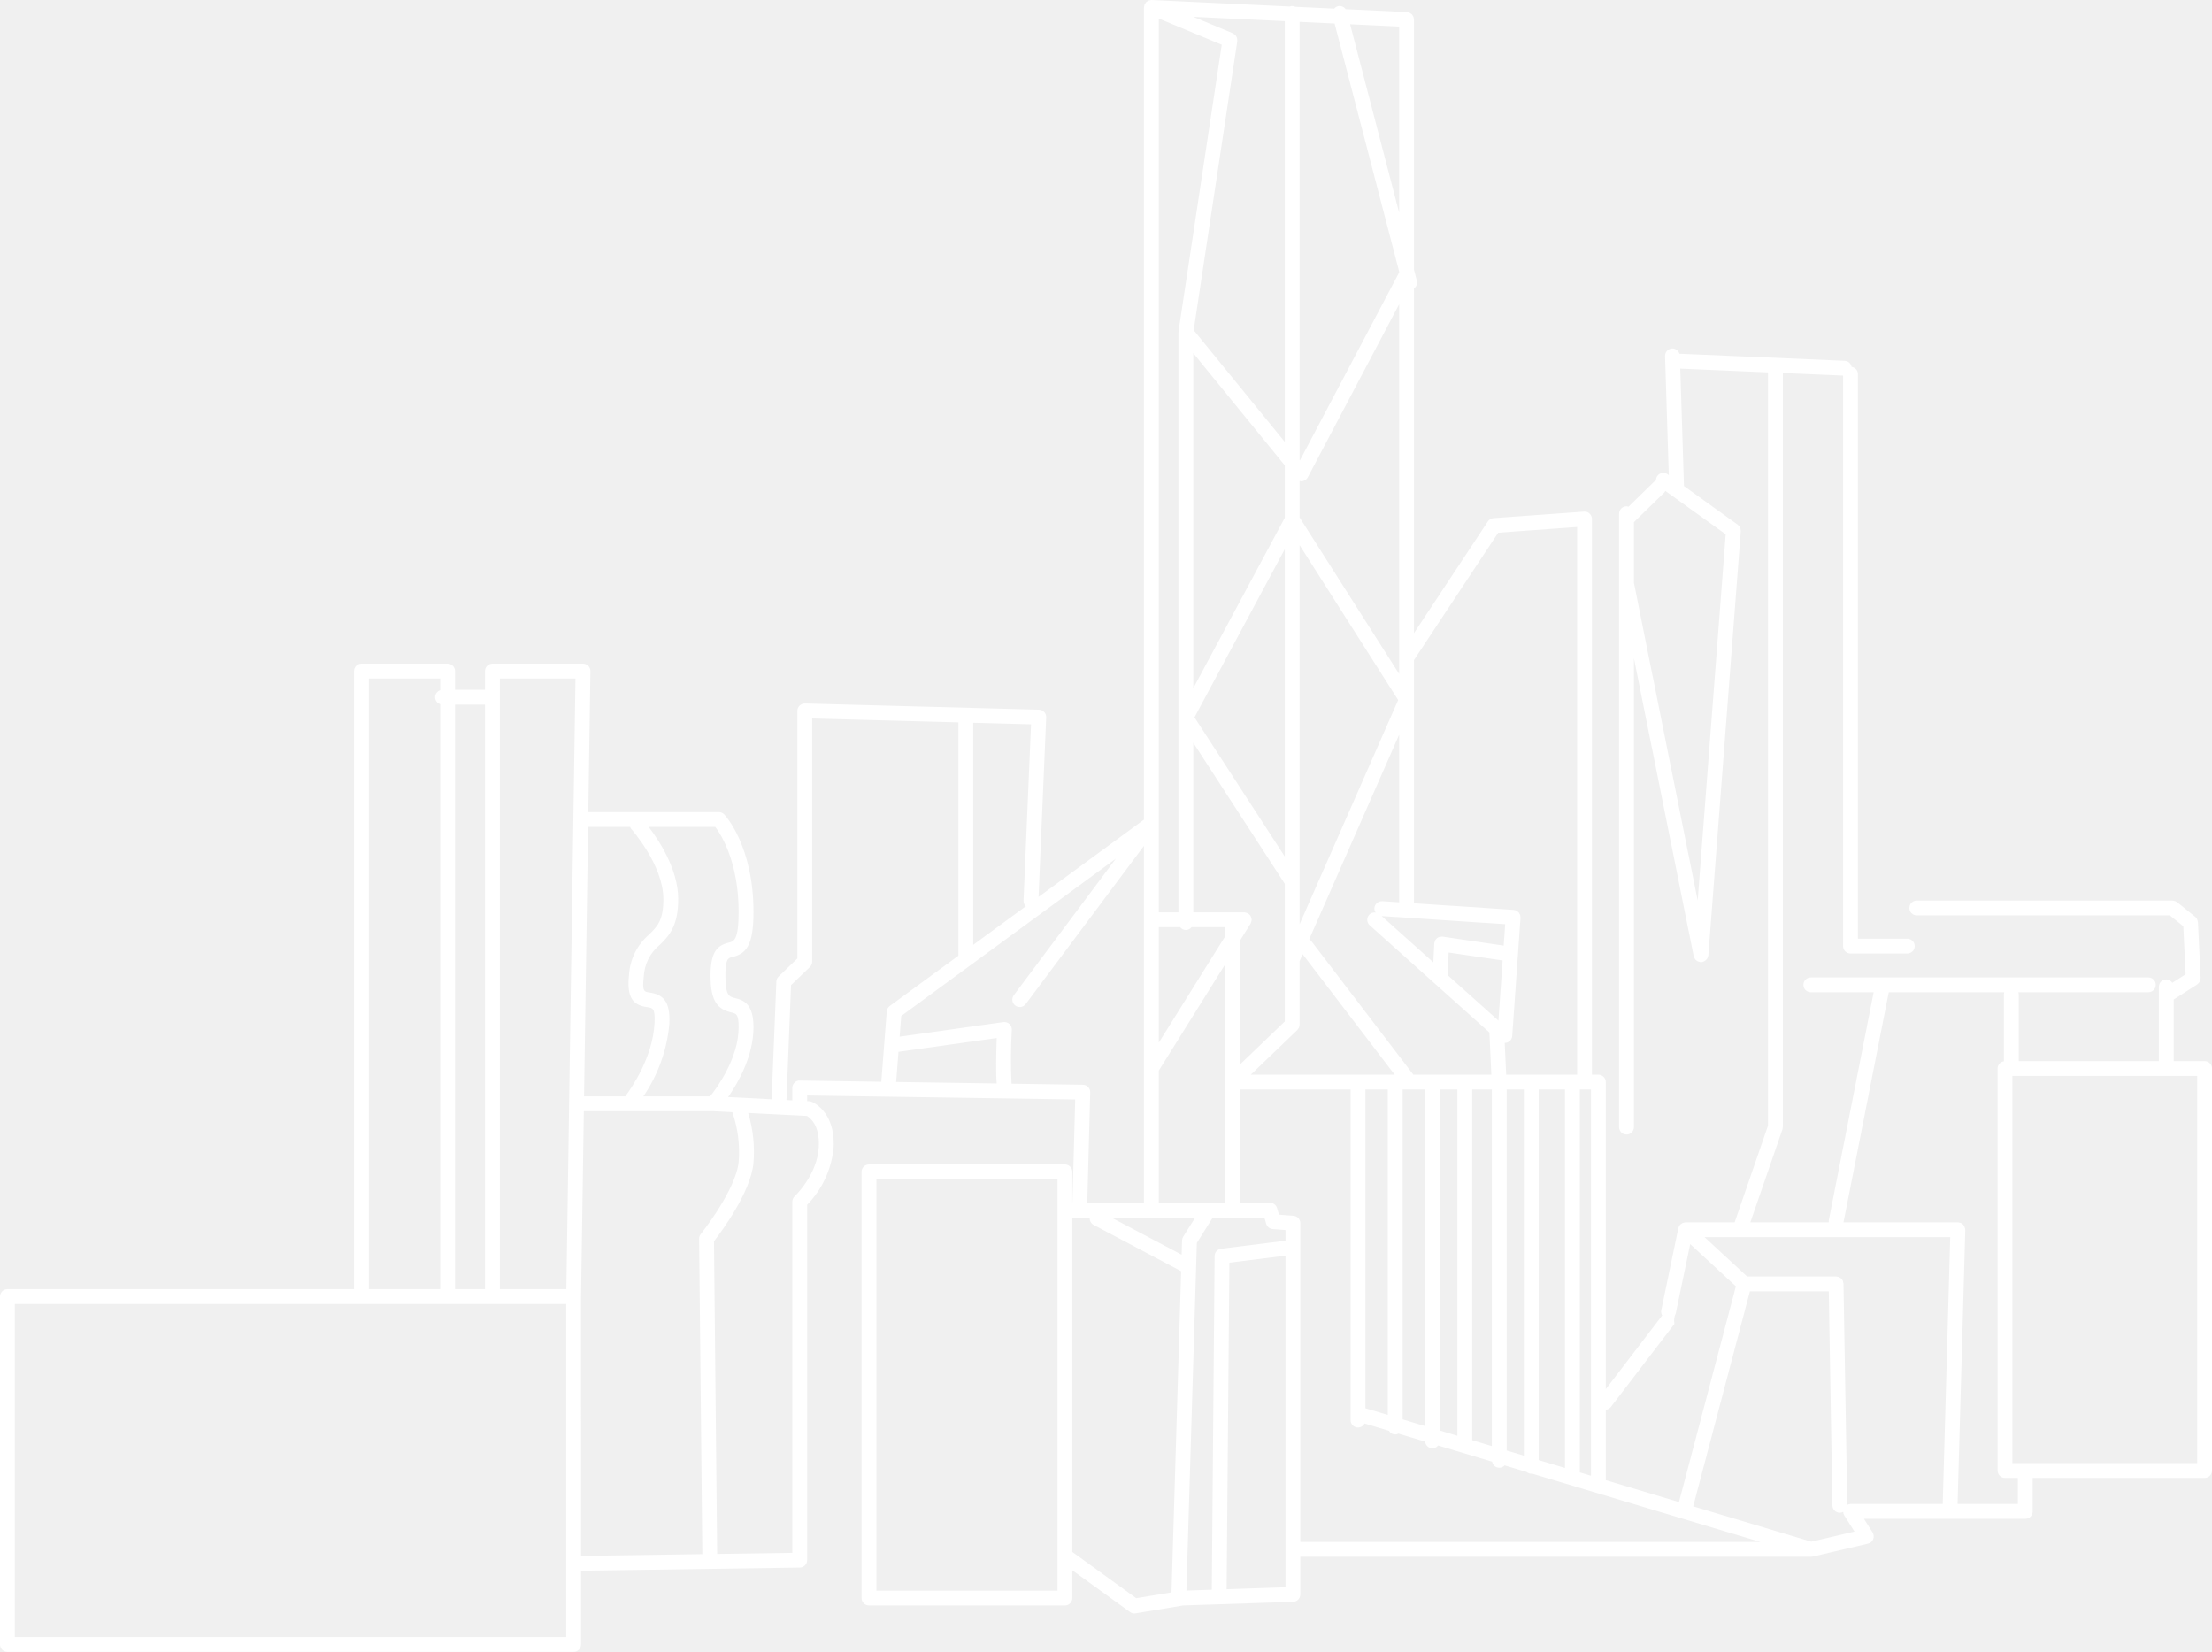
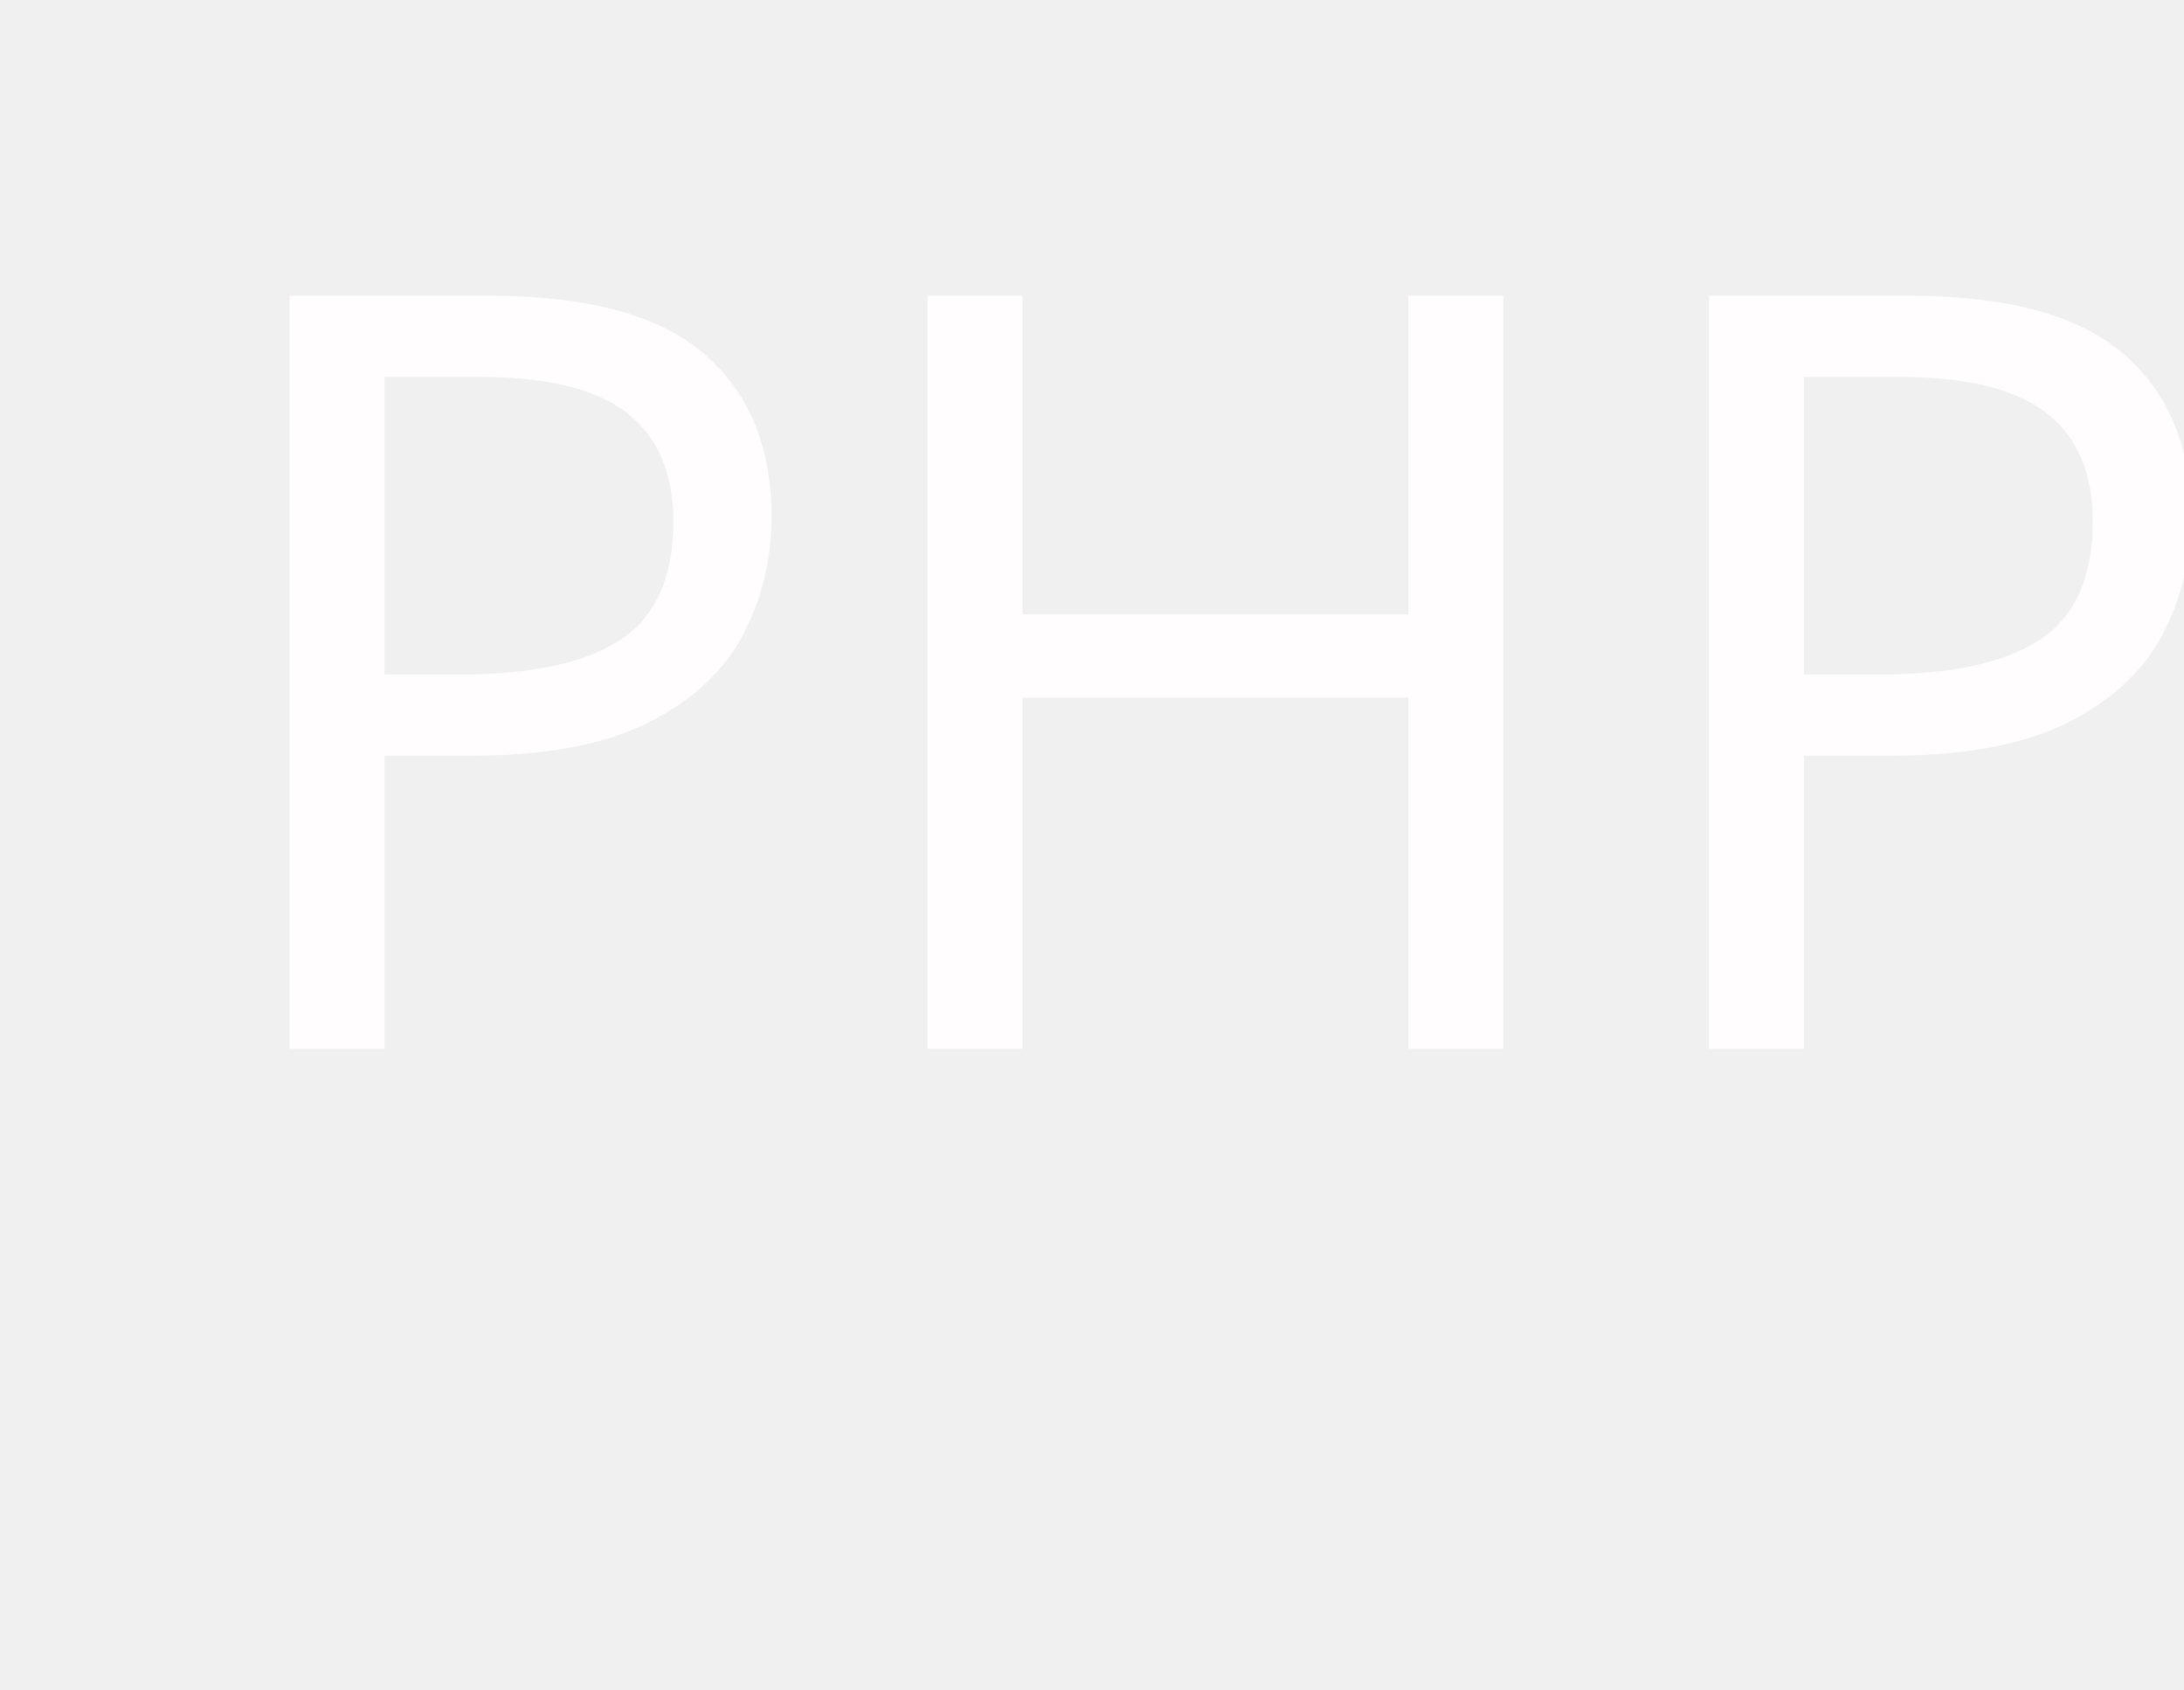
- <svg xmlns="http://www.w3.org/2000/svg" viewBox="0 0 335.372 250.434">
+ <svg xmlns="http://www.w3.org/2000/svg" viewBox="0 0 207.11 160.2">
  <defs>
-     <style>
-       .cls-1 {
-         fill: #fff;
-       }
-     </style>
+     <style>.cls-1{font-size:100px;font-family:MyriadPro-Regular, Myriad Pro;}.cls-1,.cls-2{fill:#fffdfd;}.cls-2{opacity:0;}</style>
  </defs>
  <g id="Layer_2" data-name="Layer 2">
-     <g id="Layer_4" data-name="Layer 4">
-       <path class="cls-1" d="M334.248,160.867h-4.683v-9.332l3.567-2.286a1.07,1.07,0,0,0,.097-.093,1.089,1.089,0,0,0,.171-.166,1.547,1.547,0,0,0,.193-.374,1.09,1.09,0,0,0,.035-.235,1.067,1.067,0,0,0,.02-.132l-.404-8.435c-.001-.011-.006-.02-.007-.03a1.069,1.069,0,0,0-.037-.164,1.054,1.054,0,0,0-.411-.658l-2.702-2.185a1.071,1.071,0,0,0-.126-.065.822.822,0,0,0-.428-.154,1.065,1.065,0,0,0-.153-.031h-38.734a1.125,1.125,0,1,0,0,2.249H328.982l2.041,1.651.349,7.281-2.016,1.292a1.105,1.105,0,0,0-.915-.507,1.124,1.124,0,0,0-1.125,1.125V160.867H306.07V150.714a1.092,1.092,0,0,0-.057-.281h19.742a1.125,1.125,0,0,0,0-2.249H274.58a1.125,1.125,0,1,0,0,2.249h9.493l-6.8,34.563a1.084,1.084,0,0,0,.001.314H265.381l4.865-14.095a2.8,2.8,0,0,1,.061-.367V56.553l9.131.391V143.435a1.124,1.124,0,0,0,1.125,1.125h8.58a1.125,1.125,0,1,0,0-2.249h-7.455V56.712a1.11,1.11,0,0,0-.961-1.092,1.11,1.11,0,0,0-1.036-.917l-25.068-1.074a1.111,1.111,0,0,0-1.087-.798,1.124,1.124,0,0,0-1.089,1.159l.567,18.04-.172-.124a1.123,1.123,0,0,0-1.571.256,1.098,1.098,0,0,0-.192.689,1.109,1.109,0,0,0-.325.209l-3.849,3.76a1.092,1.092,0,0,0-.303-.061,1.124,1.124,0,0,0-1.125,1.125v92.963a1.125,1.125,0,1,0,2.249,0V99.798l9.063,45.167c.005.025.021.045.027.069a1.078,1.078,0,0,0,.066.169,1.103,1.103,0,0,0,.115.202,1.053,1.053,0,0,0,.112.128,1.113,1.113,0,0,0,.187.148,1.08,1.08,0,0,0,.144.081,1.104,1.104,0,0,0,.26.073,1.073,1.073,0,0,0,.105.03c.027.002.054.003.082.003l.001 0.0.001-0.0.003 0.0.005-.001a1.097,1.097,0,0,0,.215-.021c.032-.007.057-.028.088-.037a1.213,1.213,0,0,0,.653-.507,1.685,1.685,0,0,0,.139-.4c.004-.025.018-.047.02-.073l4.916-64.285a1.062,1.062,0,0,0-.016-.132.959.959,0,0,0-.103-.424,1.074,1.074,0,0,0-.102-.178,1.102,1.102,0,0,0-.159-.172,1.052,1.052,0,0,0-.085-.092l-8.149-5.859-.56-17.801,13.3.57V170.66l-5.056,14.651h-7.44c-.009,0-.017.005-.026.005-.036.001-.069.014-.105.018a1.106,1.106,0,0,0-.18.04,1.151,1.151,0,0,0-.142.036c-.031.014-.056.04-.086.057a1.108,1.108,0,0,0-.146.1,1.124,1.124,0,0,0-.123.094c-.005.005-.012.007-.017.012-.019.021-.025.048-.043.07a2.968,2.968,0,0,0-.174.285,1.098,1.098,0,0,0-.029.11c-.007.024-.024.043-.029.068L251.874,198.638a1.111,1.111,0,0,0,.139.794l-8.55,11.174V164.052a1.124,1.124,0,0,0-1.125-1.125h-.975V78.689a1.127,1.127,0,0,0-.358-.824,1.083,1.083,0,0,0-.848-.298l-13.72.988a1.123,1.123,0,0,0-.857.501L214.381,95.993V43.74a1.117,1.117,0,0,0,.433-1.191l-.433-1.663V2.951a1.078,1.078,0,0,0-.041-.202,1.143,1.143,0,0,0-.042-.21,1.111,1.111,0,0,0-.111-.183,1.118,1.118,0,0,0-.12-.178,1.12,1.12,0,0,0-.171-.127,1.09,1.09,0,0,0-.179-.12,1.122,1.122,0,0,0-.217-.054,1.066,1.066,0,0,0-.191-.048L204.019,1.389A1.111,1.111,0,0,0,202.825.949a1.094,1.094,0,0,0-.545.358l-5.885-.278a1.011,1.011,0,0,0-.854-.04L174.618 0c-.01-.001-.018.004-.028.004a1.08,1.08,0,0,0-.188.025,1.019,1.019,0,0,0-.253.051l-.019.007c-.032.013-.054.039-.084.055l-.013.009a1.115,1.115,0,0,0-.234.155c-.009.008-.018.013-.027.021a1.139,1.139,0,0,0-.119.174,1.142,1.142,0,0,0-.105.157c-.005.012-.015.02-.02.032L173.527.692a1.058,1.058,0,0,0-.044.222,1.055,1.055,0,0,0-.04.157c-.001.008.004.016.004.024-0.0.01-.006.019-.006.029V124.264L157.461,135.98l1.158-27.216a1.128,1.128,0,0,0-1.094-1.173l-35.479-.939a1.237,1.237,0,0,0-.815.319,1.127,1.127,0,0,0-.34.806v37.535l-2.84,2.734a1.134,1.134,0,0,0-.345.765l-.714,17.849-6.601-.334c1.544-2.212,3.849-6.239,3.849-10.59,0-3.464-1.397-4.088-2.827-4.429-.833-.199-1.434-.343-1.434-3.375,0-2.591.42-2.69,1.054-2.84,2.08-.492,3.207-1.723,3.207-6.814,0-10.028-4.261-14.62-4.441-14.811a1.128,1.128,0,0,0-.815-.349H89.195l.32-21.361A1.123,1.123,0,0,0,88.39,100.615H74.657a1.124,1.124,0,0,0-1.125,1.125v2.835H68.99V101.74a1.124,1.124,0,0,0-1.125-1.125H54.796A1.124,1.124,0,0,0,53.671,101.74v93.71H1.125A1.124,1.124,0,0,0,0,196.574v52.735a1.124,1.124,0,0,0,1.125,1.125H86.971a1.124,1.124,0,0,0,1.125-1.125V238.133l33.17-.478a1.125,1.125,0,0,0,1.109-1.125V182.655a14.338,14.338,0,0,0,4.011-8.654c.288-5.54-3.216-6.925-3.365-6.981a1.107,1.107,0,0,0-.338-.071l-.308-.016v-.849l40.641.604-.417,15.658h-.018v-4.68a1.124,1.124,0,0,0-1.125-1.125h-29.706a1.124,1.124,0,0,0-1.125,1.125v64.61a1.124,1.124,0,0,0,1.125,1.125h29.706a1.124,1.124,0,0,0,1.125-1.125V238.061l8.747,6.334a1.119,1.119,0,0,0,.659.214,1.005,1.005,0,0,0,.182-.015l7.192-1.194,16.698-.549a1.124,1.124,0,0,0,1.087-1.124V236.016H274.58a1.14,1.14,0,0,0,.257-.03l8.382-1.96a1.125,1.125,0,0,0,.694-1.696L282.604,230.261h24.459a1.124,1.124,0,0,0,1.125-1.125v-5.07h26.06a1.124,1.124,0,0,0,1.125-1.125V161.992A1.124,1.124,0,0,0,334.248,160.867ZM257.394,136.531l-9.665-48.166V79.162l4.6-4.493a1.086,1.086,0,0,0,.165-.243l9.146,6.576Zm-13.173,76.787,9.647-12.608a2.535,2.535,0,0,1,.206-1.613l2.183-10.486,6.928,6.405L254.556,227.726l-11.093-3.319V213.729A1.101,1.101,0,0,0,244.221,213.319Zm-15.787,6.591v-54.733h2.603v55.512Zm-5.228-1.564V165.177h2.979v54.06Zm-10.546-3.156V165.177h3.394V216.205Zm-5.639-1.687v-48.326h3.389v49.34Zm-23.776-31.157h-7.556V162.312L185.72,146.252v36.095Zm-3.857,5.147a1.14,1.14,0,0,0-.171.565l-.065,2.164-10.634-5.626h12.692ZM202.344,3.562,212.131,41.166v.143L197.085,69.808l-.044-.054V3.311ZM219.637,144.408l8.186,1.204-.64,9.12-7.717-6.911Zm8.343-1.046-9.239-1.359c-.019-.003-.036.005-.055.002-.019-.002-.034-.012-.053-.013a1.178,1.178,0,0,0-.17.023,1.088,1.088,0,0,0-.218.03,1.031,1.031,0,0,0-.326.157l-.02.013a1.0 1,0,0,0-.269.298c-.007.01-.014.019-.02.03a1.134,1.134,0,0,0-.106.295,1.093,1.093,0,0,0-.041.115c-.003.019.005.036.003.055-.002.019-.011.034-.012.052l-.142,2.833-7.835-7.016,18.731,1.236Zm-18.406-6.734a1.146,1.146,0,0,0-1.197,1.049,1.094,1.094,0,0,0,.19.667,1.104,1.104,0,0,0-.987.343,1.125,1.125,0,0,0,.086,1.588l18.148,16.253.297,6.399H214.283L198.79,142.642a1.116,1.116,0,0,0-.291-.253l13.633-31.001v25.409Zm-21.605,6.022,1.634-2.617c.015-.024.016-.052.029-.077a1.102,1.102,0,0,0,.082-.217,1.072,1.072,0,0,0,.043-.215c.002-.03.017-.055.017-.086a1.007,1.007,0,0,0-.025-.122,1.126,1.126,0,0,0-.248-.59,1.071,1.071,0,0,0-.168-.159,1.042,1.042,0,0,0-.088-.084c-.025-.016-.054-.016-.08-.03a1.395,1.395,0,0,0-.423-.122c-.032-.003-.059-.019-.092-.019h-7.732V112.609l13.874,21.382v20.869l-6.823,6.552Zm9.072-60.001,14.943,23.484-14.943,33.98Zm-2.249,47.208-13.692-21.103,13.692-25.497Zm0-51.353-13.874,25.834V53.543l13.874,17.013ZM178.682,50.216c-.001.009.002.017.001.026-.004.029-.002.058-.003.087-.001.019-.011.036-.011.055v87.929h-2.979V2.809l9.547,3.971Zm-2.992,90.346h3.239a1.082,1.082,0,0,0,1.728,0H185.72v1.446l-10.03,16.061Zm36.441-38.389L197.041,78.458V72.906a.816.816,0,0,0,.755-.085,1.048,1.048,0,0,0,.101-.057,1.029,1.029,0,0,0,.102-.057,1.117,1.117,0,0,0,.283-.347l13.849-26.232ZM194.792,66.996l-13.812-16.937,6.612-43.811c.004-.029-.006-.056-.004-.084a1.469,1.469,0,0,0-.051-.432,1.091,1.091,0,0,0-.095-.2,1.077,1.077,0,0,0-.113-.171,1.457,1.457,0,0,0-.344-.271c-.026-.013-.044-.037-.071-.048L180.923,2.55l13.869.655ZM196.696,156.152l.007-.011a1.118,1.118,0,0,0,.165-.238,1.085,1.085,0,0,0,.083-.123c.008-.019.006-.042.013-.061a1.12,1.12,0,0,0,.074-.368l.002-.011v-9.638l.458-1.042,13.952,18.267H189.641Zm21.608,9.025h2.653V217.672l-2.653-.794Zm14.983,0h3.989v57.379l-3.989-1.194Zm6.238,0h1.689v58.557l-1.689-.505ZM227.152,80.759l11.963-.862v83.03H228.36l-.224-4.82.019.001a1.125,1.125,0,0,0,1.12-1.046l1.256-17.92-.001-.004.001-.002a1.056,1.056,0,0,0-.024-.179,1.145,1.145,0,0,0-.035-.261,57.254,57.254,0,0,0-.216-.372,1.121,1.121,0,0,0-.233-.182,1.088,1.088,0,0,0-.106-.082,1.123,1.123,0,0,0-.402-.111c-.01-.001-.018-.007-.027-.008h-0l-.004-.001-15.104-.996V100.07ZM204.695,3.673l7.437.351V32.245Zm-49.163,133.721-7.975,5.847V109.578l8.764.232-1.138,26.737A1.111,1.111,0,0,0,155.532,137.394Zm-43.542.883c0,4.276-.749,4.454-1.474,4.625-1.766.417-2.787,1.374-2.787,5.029,0,4.021,1.16,5.084,3.161,5.563.756.18,1.1.264,1.1,2.242,0,4.681-3.282,9.173-4.325,10.481H97.542a23.128,23.128,0,0,0,3.94-10.989c.187-3.568-1.081-4.484-3.038-4.761-.775-.11-1.096-.156-.841-2.409a6.613,6.613,0,0,1,2.39-4.78c1.342-1.308,2.864-2.791,2.834-7.055-.031-4.457-2.92-8.828-4.472-10.857h10.097C109.339,126.544,111.99,130.698,111.99,138.277ZM95.53,125.366a1.11,1.11,0,0,0,.197.334c.048.054,4.815,5.432,4.85,10.539.024,3.306-.938,4.243-2.155,5.428a8.777,8.777,0,0,0-3.055,6.138c-.413,3.674.804,4.611,2.761,4.887.841.12,1.226.174,1.109,2.418-.269,5.187-3.457,9.792-4.446,11.106H88.55l.611-40.851ZM75.782,102.864H87.248l-1.384,92.585H75.782Zm-2.249,3.959v88.626H68.99V106.824Zm-17.612-3.959H66.741v1.781a1.105,1.105,0,0,0,0,2.108v88.697H55.92ZM85.846,248.185H2.249V197.699h83.597Zm2.249-51.594.421-28.125H108.159l2.871.145a18.372,18.372,0,0,1,.967,7.529c-.431,4.31-5.696,10.883-5.748,10.949a1.123,1.123,0,0,0-.25.717l.485,47.813-18.387.265Zm36.046-22.707c-.222,4.247-3.62,7.446-3.653,7.478a1.126,1.126,0,0,0-.362.826v53.234l-11.394.164-.48-47.406c1.127-1.453,5.542-7.386,5.981-11.819a20.23,20.23,0,0,0-.799-7.629l8.906.45C122.806,169.449,124.313,170.572,124.141,173.884ZM121.268,163.818a1,1,0,0,0-.806.324,1.121,1.121,0,0,0-.336.801v1.876l-.886-.045.695-17.421,2.86-2.751a1.128,1.128,0,0,0,.345-.811V108.931l22.168.587v35.372l-10.41,7.632a1.122,1.122,0,0,0-.455.82l-.824,10.659Zm29.846.443-15.244-.226.353-4.57L151.111,157.37C151.03,159.805,150.972,162.858,151.115,164.261Zm13.867.54a1.123,1.123,0,0,0-.793-.346l-10.818-.16c-.008-.03-.002-.059-.012-.089a76.301,76.301,0,0,1,.048-8.092,1.126,1.126,0,0,0-1.281-1.158l-15.726,2.212.242-3.137,32.544-23.859-15.476,20.708a1.124,1.124,0,1,0,1.801,1.347l17.928-23.989v54.108h-8.591l.446-16.737A1.131,1.131,0,0,0,164.982,164.801ZM160.332,241.152H132.875V178.791H160.332Zm11.934,1.147-9.685-7.013V184.595h2.641a1.122,1.122,0,0,0,.59,1.111l13.266,7.018-1.461,48.693Zm9.193-53.868,2.41-3.835H191.699l.275.934a1.121,1.121,0,0,0,.993.806l1.931.148V188.104l-9.759,1.213a1.124,1.124,0,0,0-.986,1.106l-.427,50.59-3.85.129Zm13.439,52.209-8.922.298.417-49.51,8.505-1.058Zm1.21-56.319-2.194-.169-.292-.996a1.123,1.123,0,0,0-1.079-.809h-4.573V165.177H204.773v50.121a1.115,1.115,0,0,0,2.111.512l3.706,1.109a1.07,1.07,0,0,0,1.436.43l4.052,1.212a1.098,1.098,0,0,0,1.959.586l8.189,2.45a1.101,1.101,0,0,0,1.897.568l3.339.999a1.105,1.105,0,0,0,.7.265,1.051,1.051,0,0,0,.111-.022l34.625,10.361H197.147V185.442A1.125,1.125,0,0,0,196.108,184.321ZM274.616,233.728l-17.904-5.357,8.6-32.598h11.958l.552,32.464a1.125,1.125,0,0,0,1.125,1.106h.02a1.101,1.101,0,0,0,.486-.131,1.121,1.121,0,0,0,.16.526l1.555,2.459Zm5.948-5.716a1.111,1.111,0,0,0-.493.135l-.57-33.517a1.057,1.057,0,0,0-.042-.188,1.14,1.14,0,0,0-.053-.242.978.978,0,0,0-.494-.523,1.204,1.204,0,0,0-.102-.067,1.116,1.116,0,0,0-.28-.056,1.055,1.055,0,0,0-.153-.031H264.886l-6.45-5.964H295.683l-1.136,40.452Zm25.375,0h-9.14l1.167-41.545c0-.006-.003-.011-.003-.017l.003-.015a1.051,1.051,0,0,0-.038-.19,1.475,1.475,0,0,0-.282-.592,1.112,1.112,0,0,0-.173-.124,1.101,1.101,0,0,0-.18-.121,1.144,1.144,0,0,0-.21-.048,1.055,1.055,0,0,0-.21-.049c-.006-0-.01.003-.016.003l-.014-.003H279.502l6.862-34.877h17.513a1.093,1.093,0,0,0-.057.281v10.186a1.11,1.11,0,0,0-.958,1.091V222.942a1.124,1.124,0,0,0,1.125,1.125h1.951Zm27.185-6.194H305.112V163.116h28.011Z" />
+     <g id="Layer_1-2" data-name="Layer 1">
+       <text class="cls-1" transform="translate(17.76 99.44)">PHP</text>
+       <rect class="cls-2" x="0.6" width="205.92" height="141.12" />
    </g>
  </g>
</svg>
